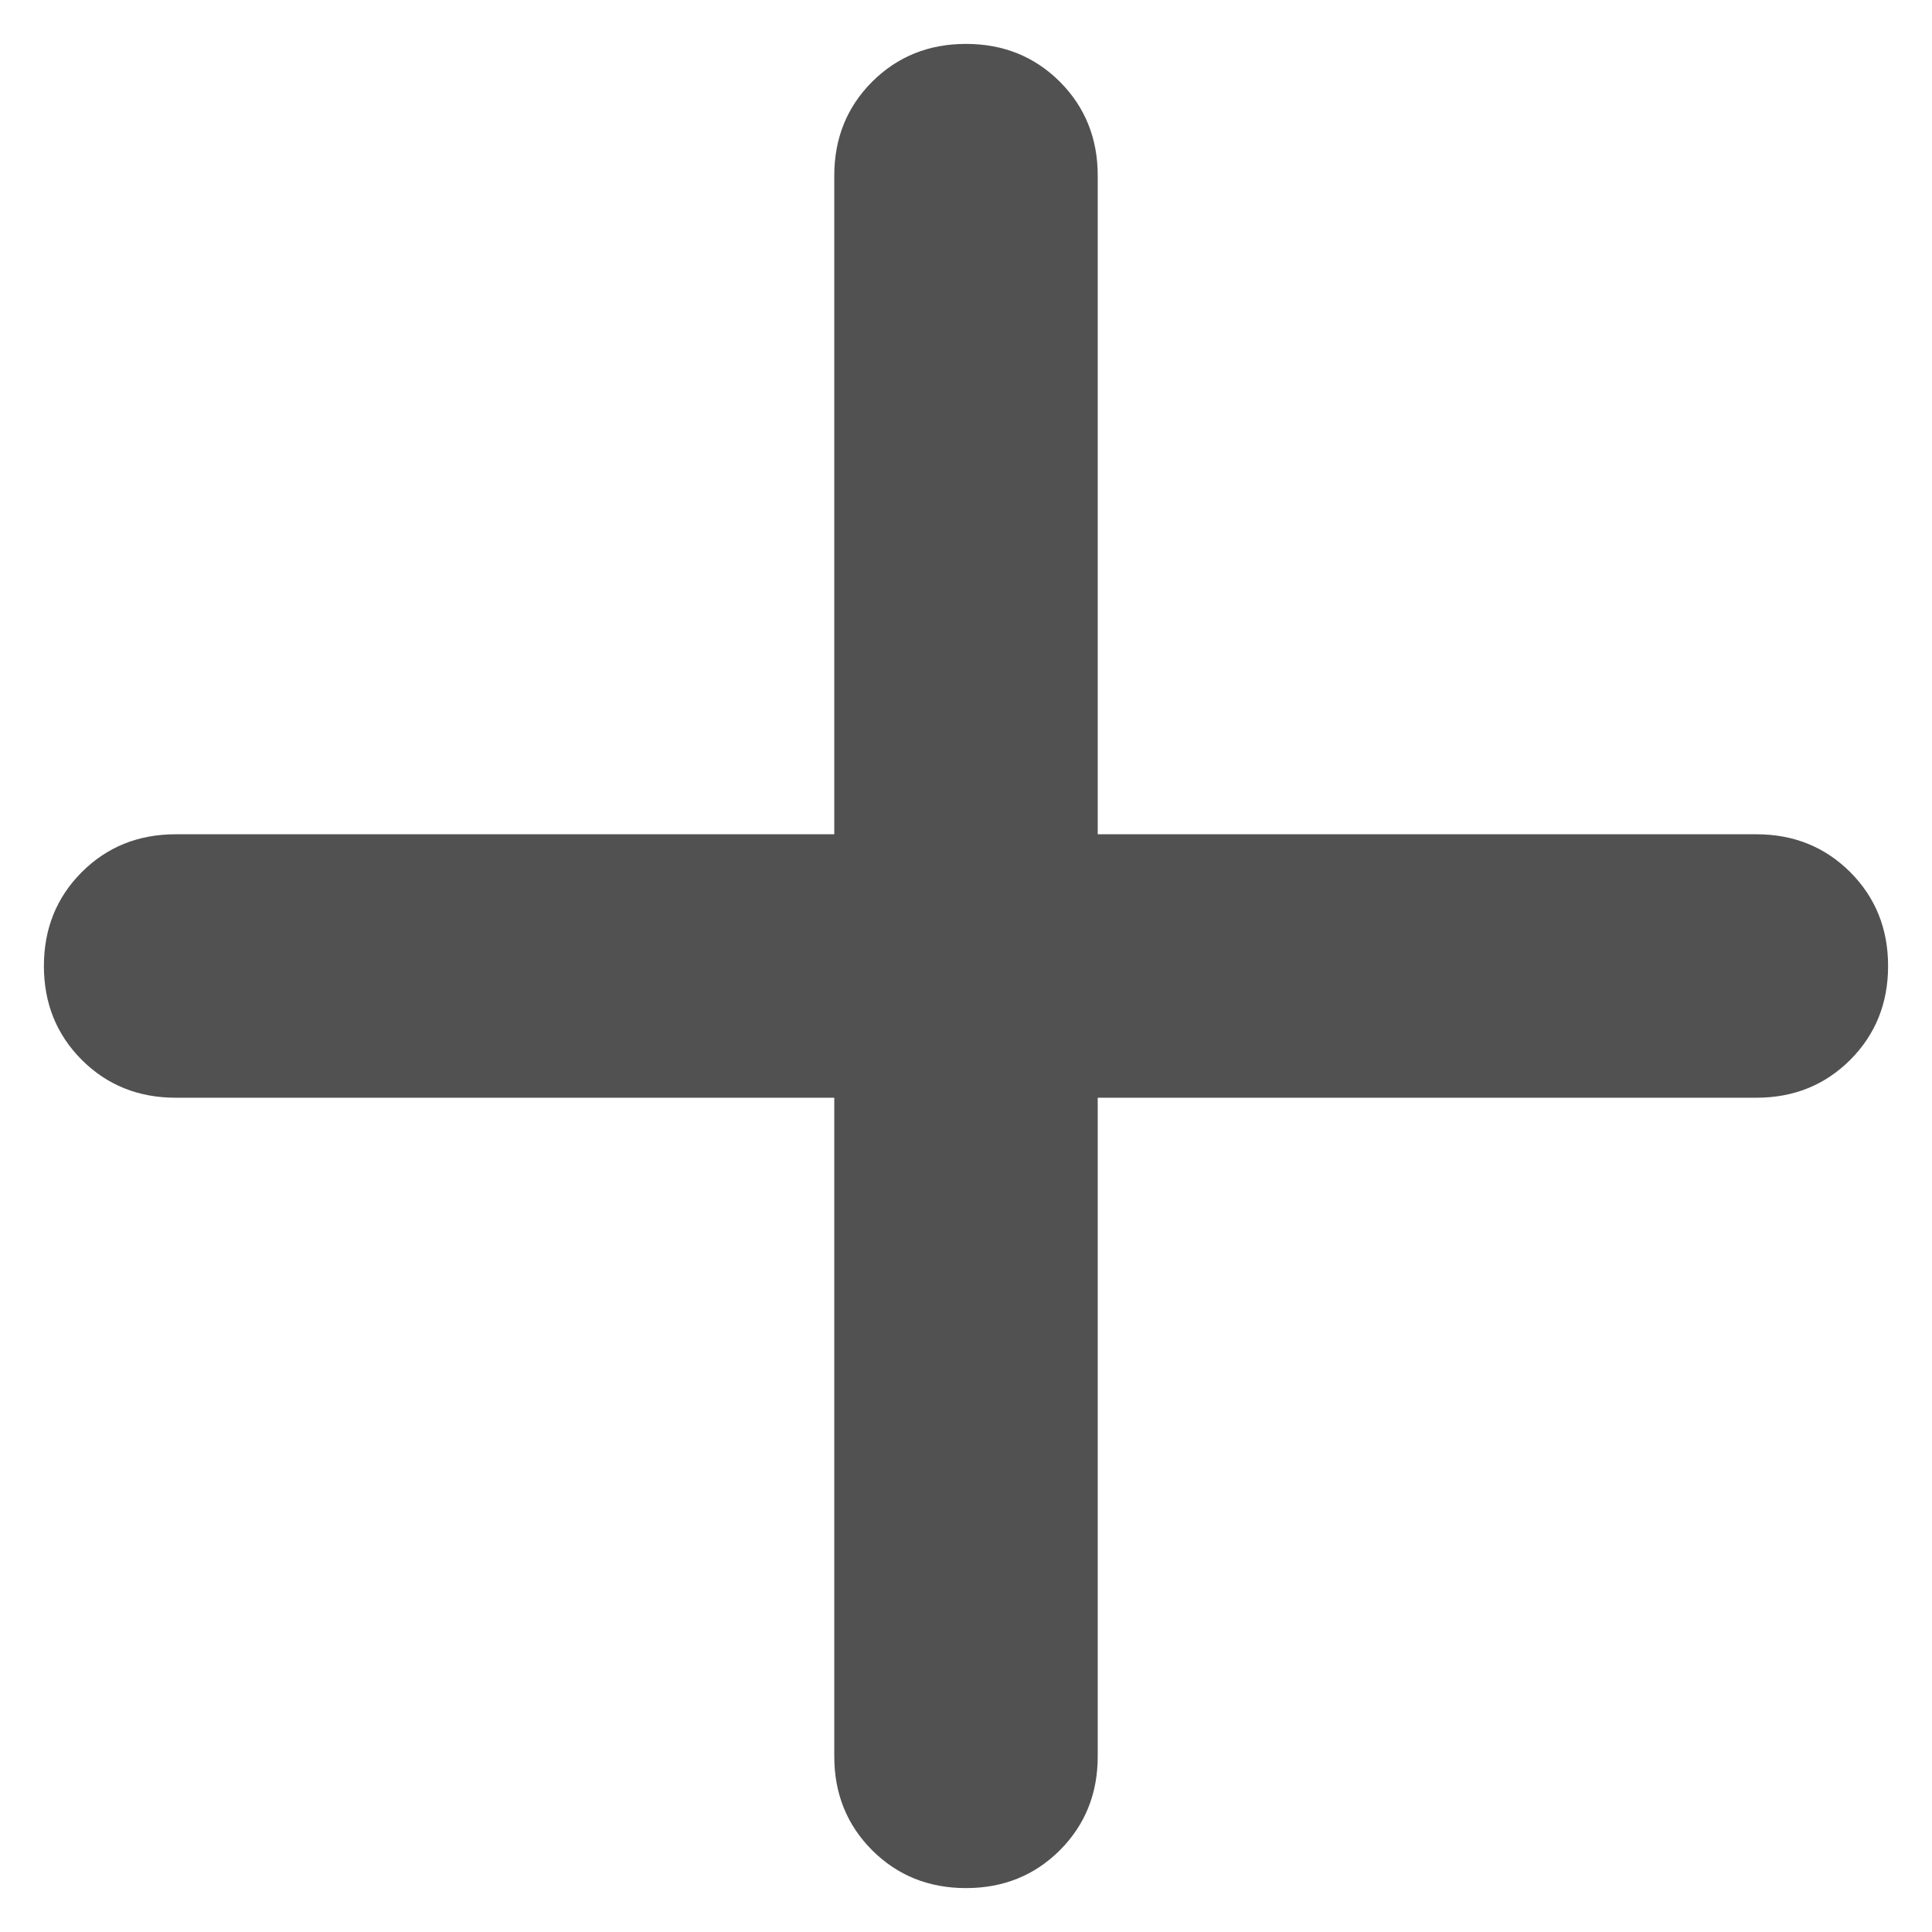
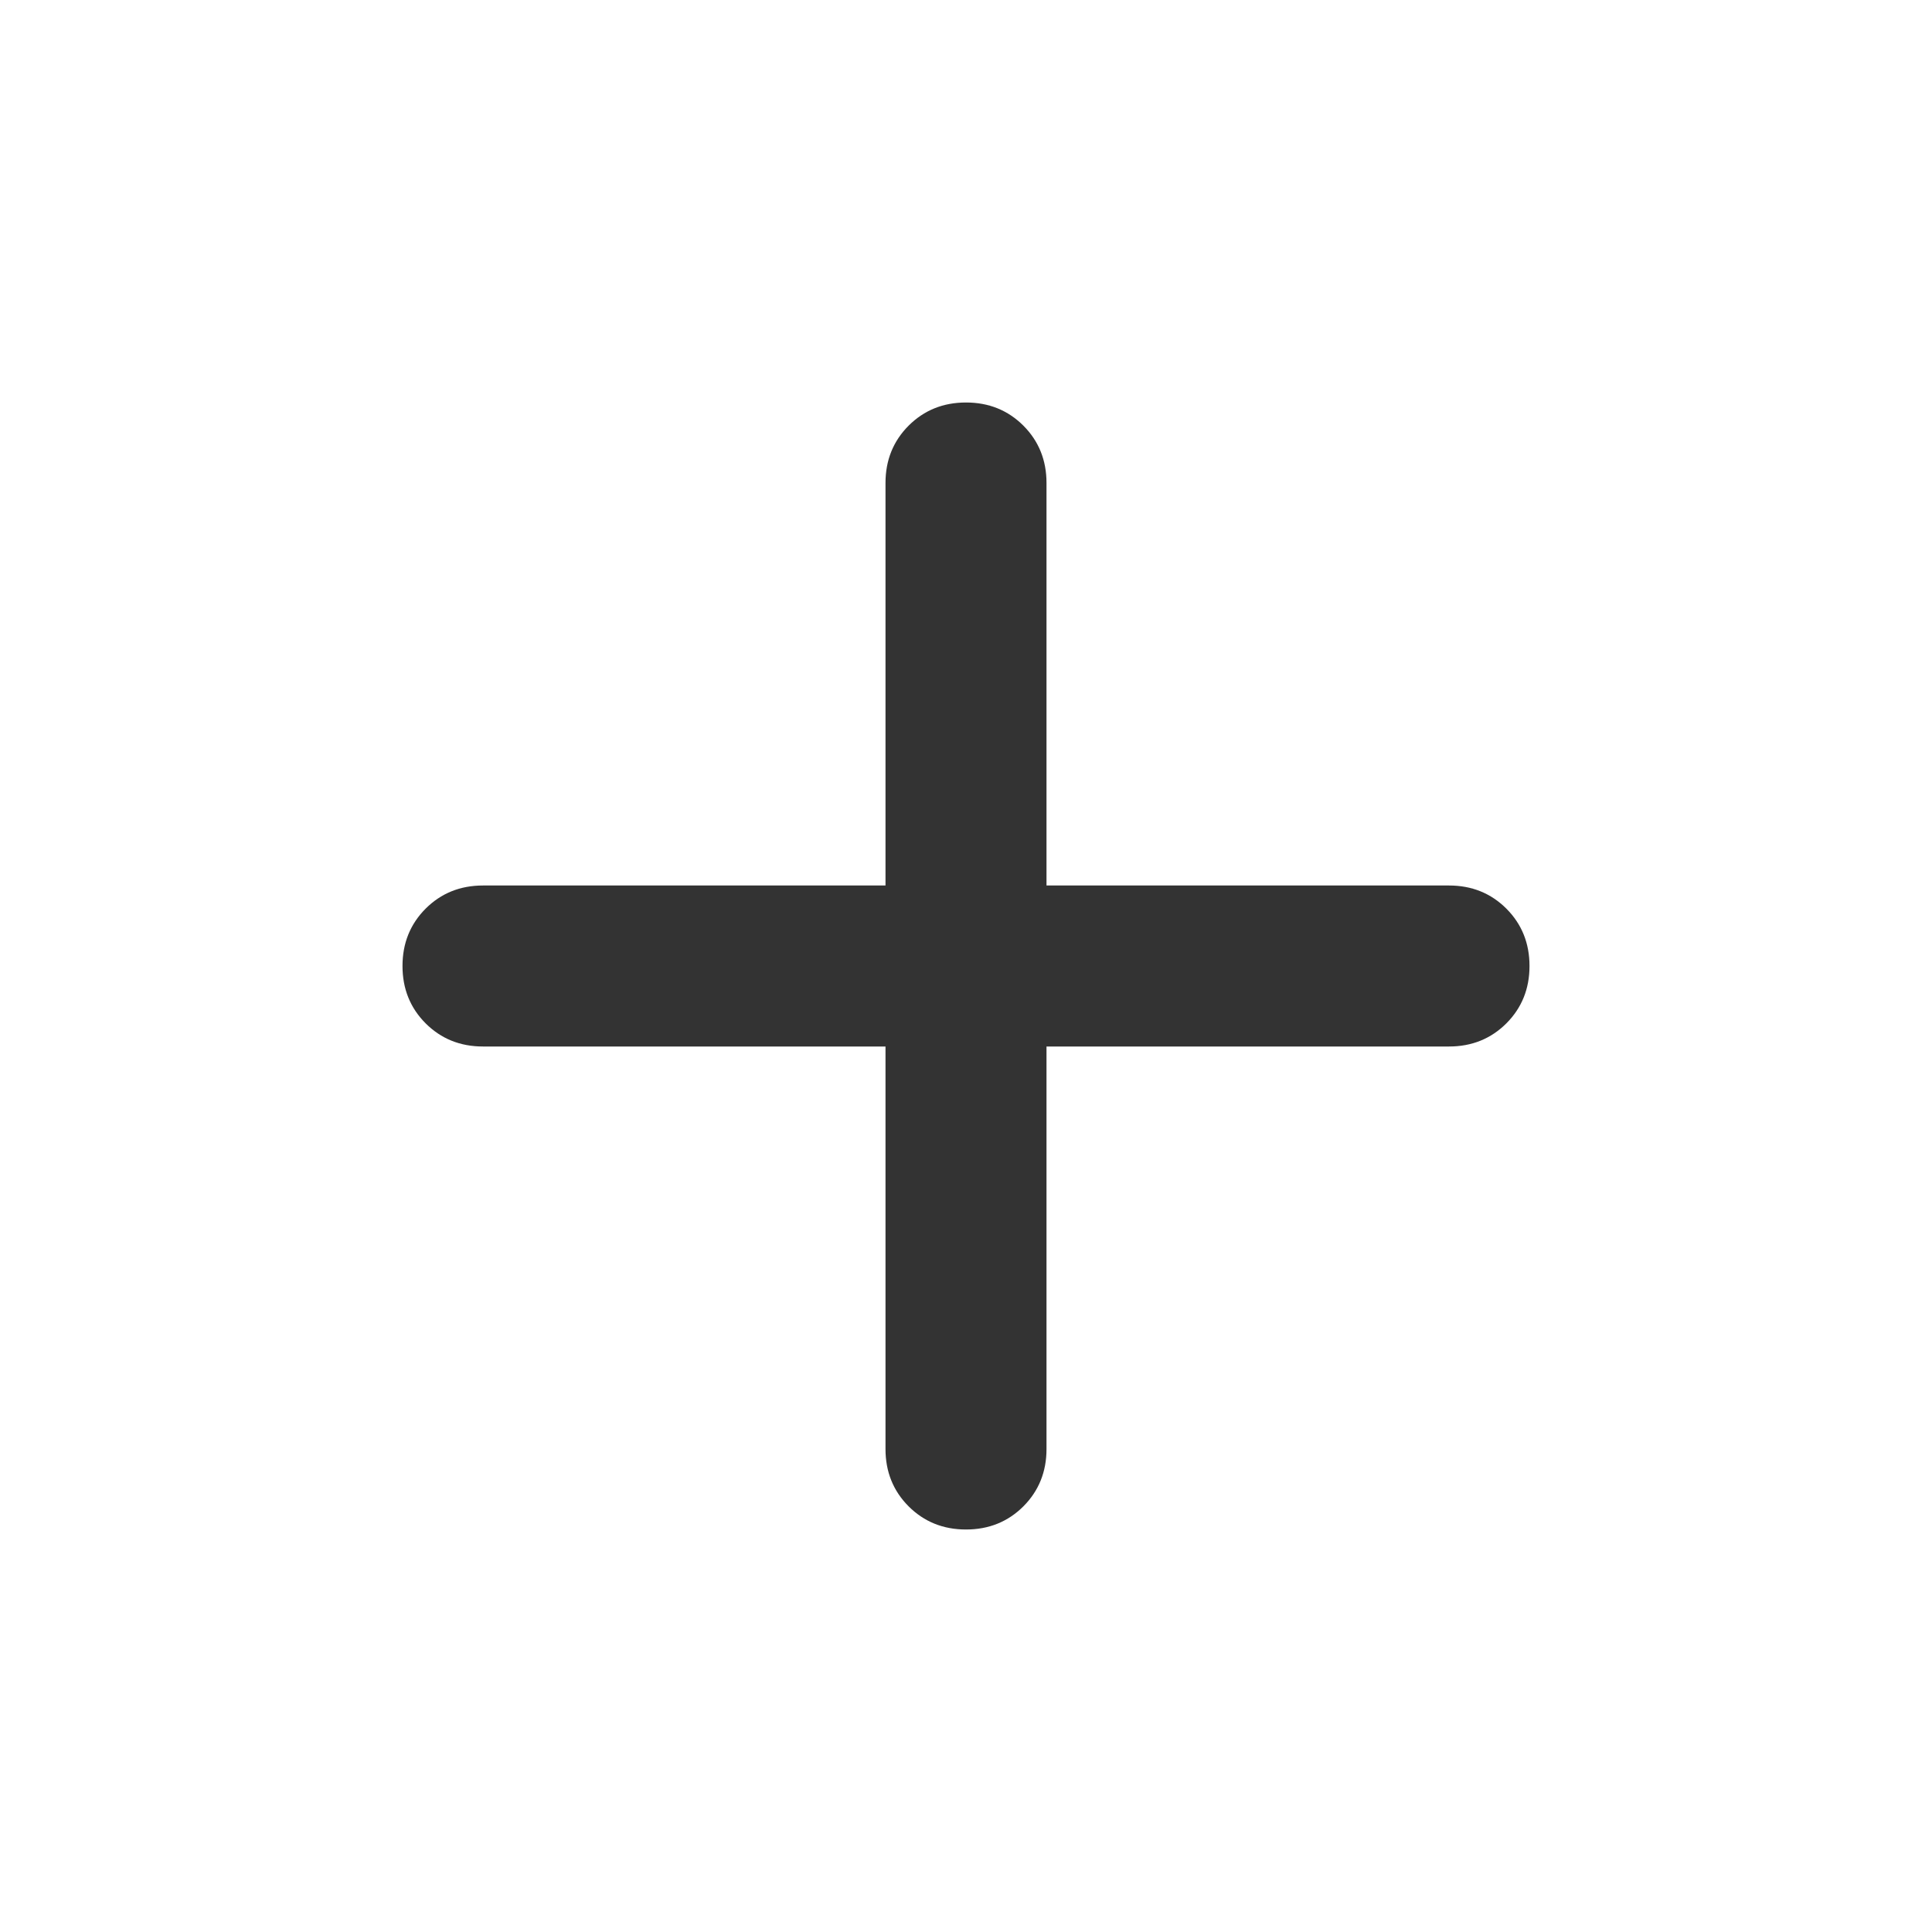
- <svg xmlns="http://www.w3.org/2000/svg" width="22" height="22" viewBox="0 0 22 22" fill="none">
-   <path d="M9.5 12.5H2C1.575 12.5 1.219 12.356 0.931 12.069C0.644 11.781 0.5 11.425 0.5 11C0.5 10.575 0.644 10.219 0.931 9.931C1.219 9.644 1.575 9.5 2 9.5H9.5V2C9.5 1.575 9.644 1.219 9.931 0.931C10.219 0.644 10.575 0.5 11 0.5C11.425 0.5 11.781 0.644 12.069 0.931C12.356 1.219 12.5 1.575 12.5 2V9.5H20C20.425 9.5 20.781 9.644 21.069 9.931C21.356 10.219 21.5 10.575 21.5 11C21.5 11.425 21.356 11.781 21.069 12.069C20.781 12.356 20.425 12.5 20 12.5H12.5V20C12.5 20.425 12.356 20.781 12.069 21.069C11.781 21.356 11.425 21.5 11 21.5C10.575 21.5 10.219 21.356 9.931 21.069C9.644 20.781 9.5 20.425 9.5 20V12.5Z" fill="#515151" />
+ <svg xmlns="http://www.w3.org/2000/svg" width="36" height="36" viewBox="0 0 36 36" fill="none">
+   <mask id="mask0_645_2444" style="mask-type:alpha" maskUnits="userSpaceOnUse" x="0" y="0" width="36" height="36">
+     <rect width="36" height="36" fill="#D9D9D9" />
+   </mask>
+   <g mask="url(#mask0_645_2444)">
+     <path d="M16.5 19.5H9C8.575 19.5 8.219 19.356 7.931 19.069C7.644 18.781 7.5 18.425 7.5 18C7.5 17.575 7.644 17.219 7.931 16.931C8.219 16.644 8.575 16.5 9 16.5H16.5V9C16.5 8.575 16.644 8.219 16.931 7.931C17.219 7.644 17.575 7.5 18 7.5C18.425 7.5 18.781 7.644 19.069 7.931C19.356 8.219 19.5 8.575 19.5 9V16.5H27C27.425 16.5 27.781 16.644 28.069 16.931C28.356 17.219 28.5 17.575 28.5 18C28.5 18.425 28.356 18.781 28.069 19.069C27.781 19.356 27.425 19.5 27 19.5H19.5V27C19.5 27.425 19.356 27.781 19.069 28.069C18.781 28.356 18.425 28.5 18 28.5C17.575 28.5 17.219 28.356 16.931 28.069C16.644 27.781 16.5 27.425 16.5 27V19.5Z" fill="#333333" />
+   </g>
</svg>
